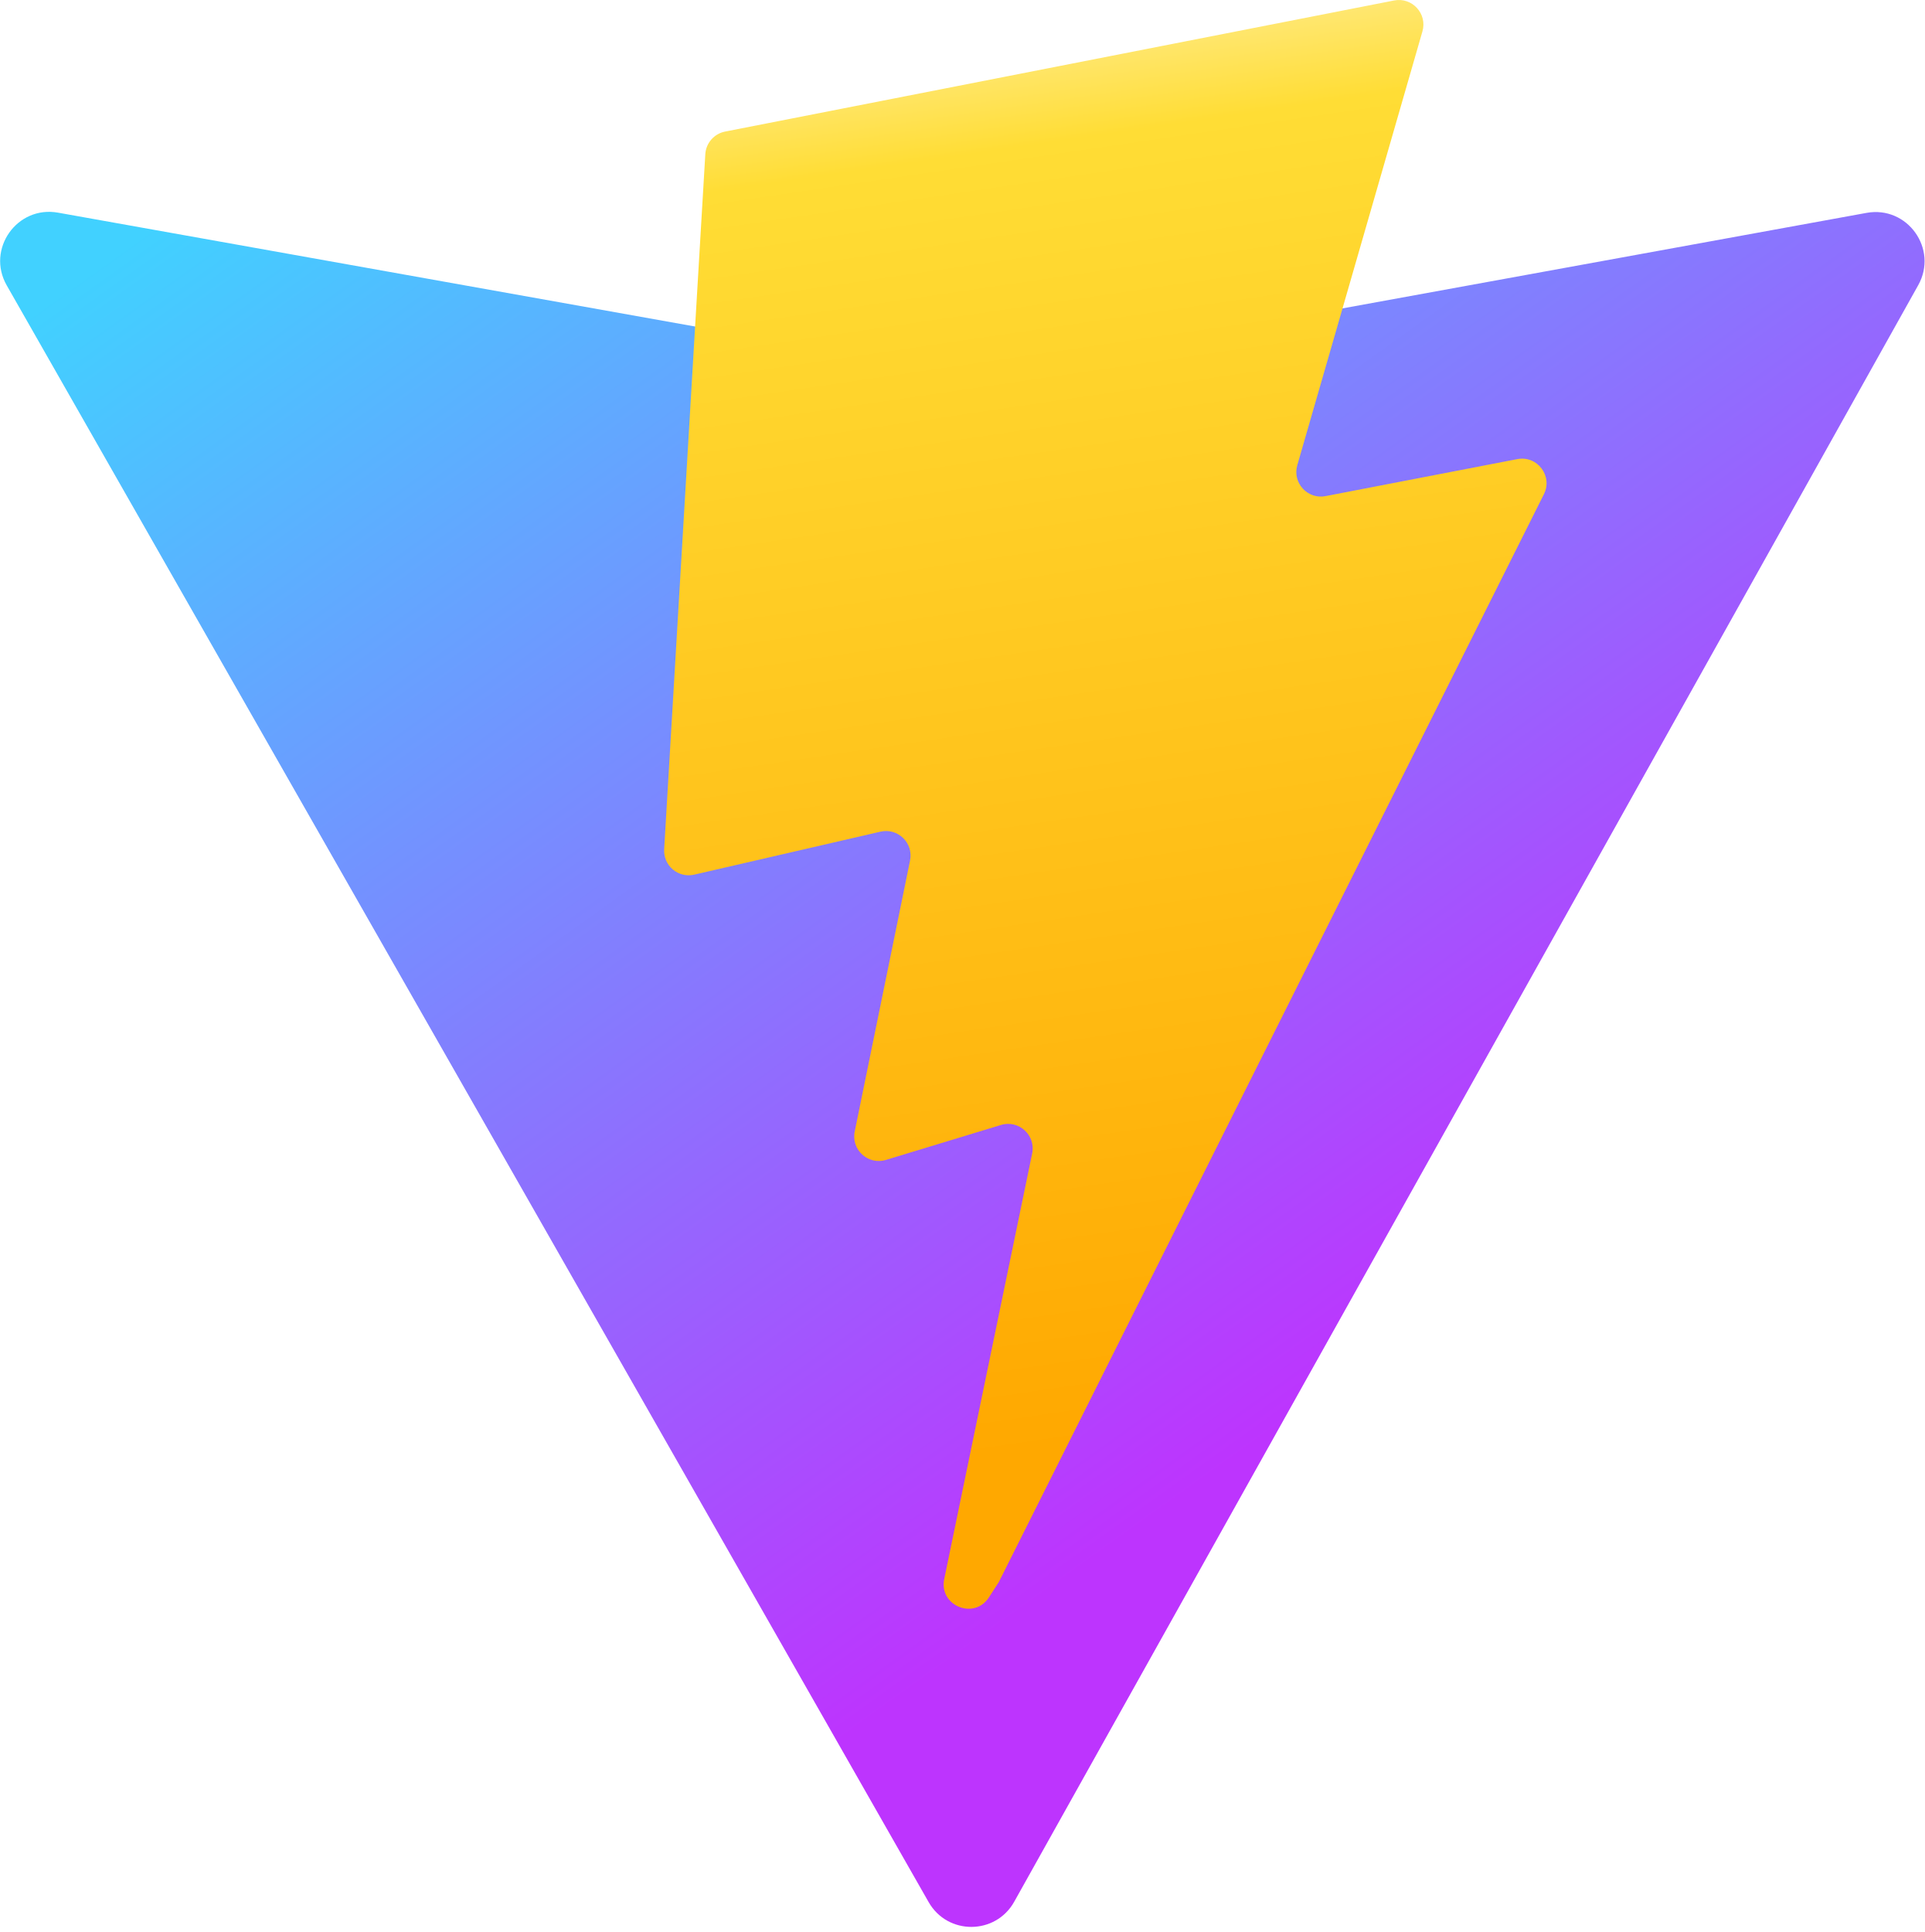
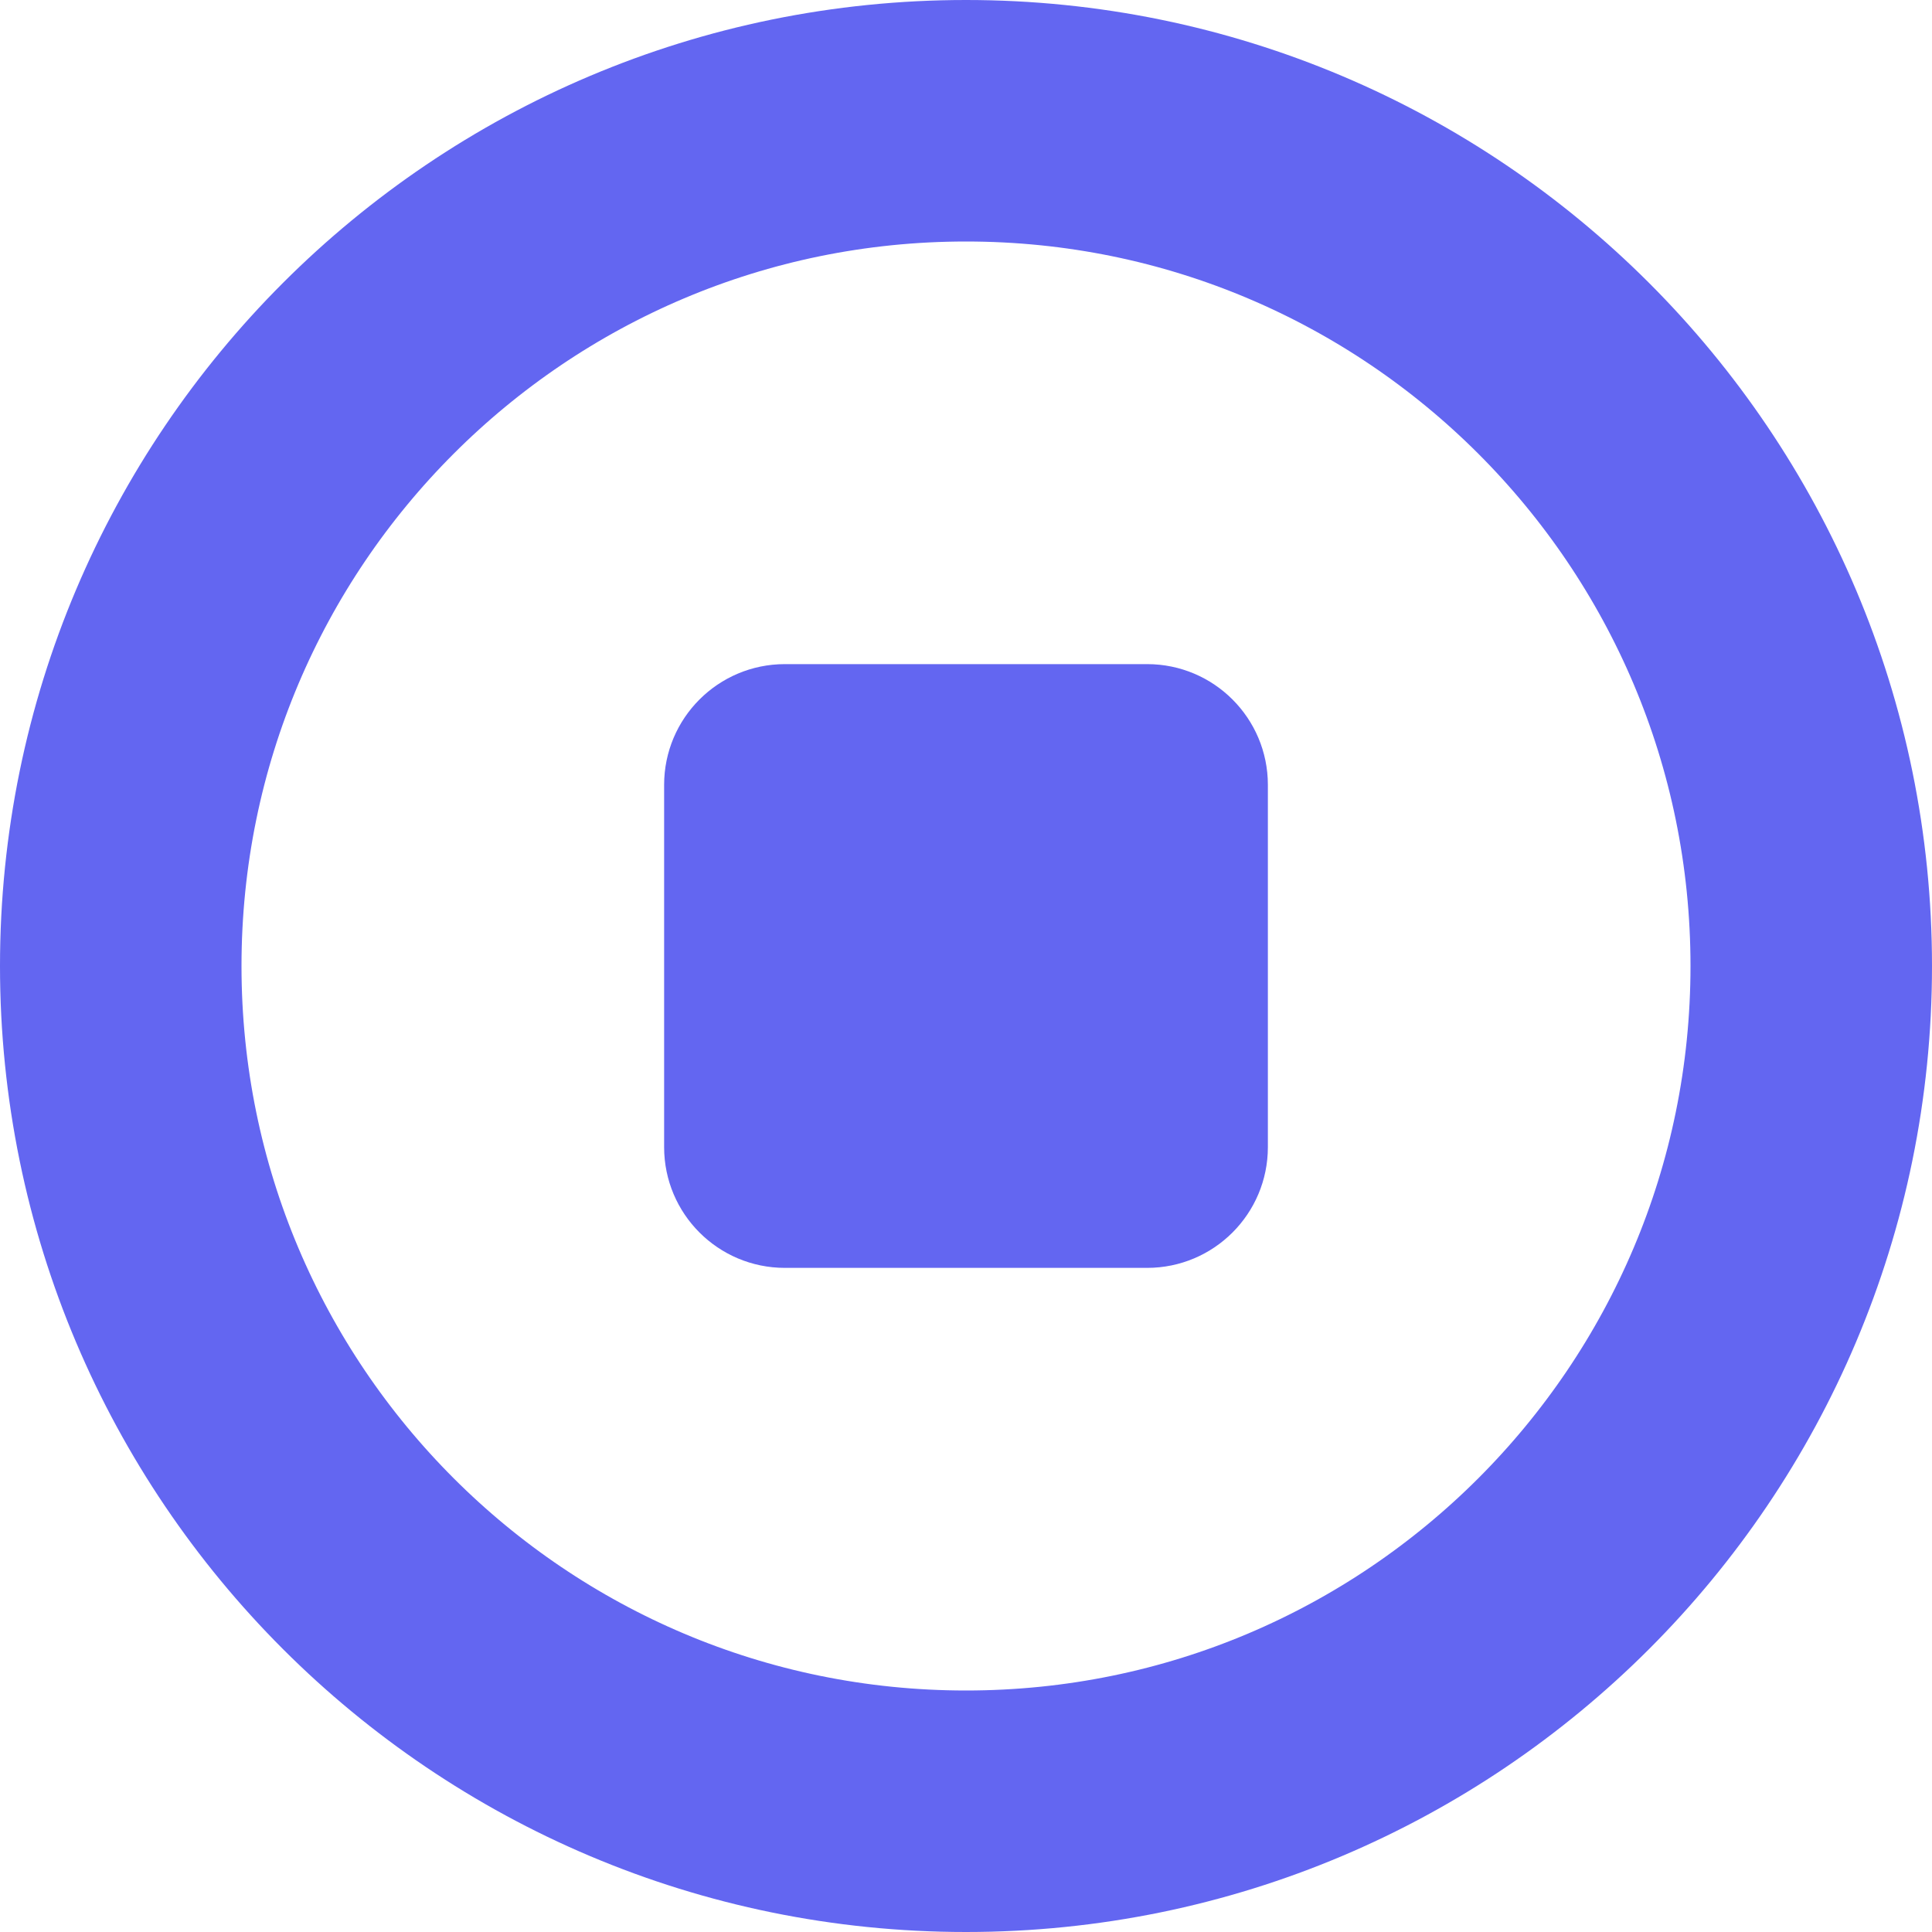
- <svg xmlns="http://www.w3.org/2000/svg" aria-hidden="true" role="img" class="iconify iconify--logos" width="31.88" height="32" preserveAspectRatio="xMidYMid meet" viewBox="0 0 256 257">
-   <defs>
-     <linearGradient id="IconifyId1813088fe1fbc01fb466" x1="-.828%" x2="57.636%" y1="7.652%" y2="78.411%">
-       <stop offset="0%" stop-color="#41D1FF" />
-       <stop offset="100%" stop-color="#BD34FE" />
-     </linearGradient>
-     <linearGradient id="IconifyId1813088fe1fbc01fb467" x1="43.376%" x2="50.316%" y1="2.242%" y2="89.03%">
-       <stop offset="0%" stop-color="#FFEA83" />
-       <stop offset="8.333%" stop-color="#FFDD35" />
-       <stop offset="100%" stop-color="#FFA800" />
-     </linearGradient>
-   </defs>
-   <path fill="url(#IconifyId1813088fe1fbc01fb466)" d="M255.153 37.938L134.897 252.976c-2.483 4.44-8.862 4.466-11.382.048L.875 37.958c-2.746-4.814 1.371-10.646 6.827-9.67l120.385 21.517a6.537 6.537 0 0 0 2.322-.004l117.867-21.483c5.438-.991 9.574 4.796 6.877 9.62Z" />
-   <path fill="url(#IconifyId1813088fe1fbc01fb467)" d="M185.432.063L96.44 17.501a3.268 3.268 0 0 0-2.634 3.014l-5.474 92.456a3.268 3.268 0 0 0 3.997 3.378l24.777-5.718c2.318-.535 4.413 1.507 3.936 3.838l-7.361 36.047c-.495 2.426 1.782 4.5 4.151 3.78l15.304-4.649c2.372-.72 4.652 1.36 4.15 3.788l-11.698 56.621c-.732 3.542 3.979 5.473 5.943 2.437l1.313-2.028l72.516-144.72c1.215-2.423-.88-5.186-3.54-4.672l-25.505 4.922c-2.396.462-4.435-1.77-3.759-4.114l16.646-57.705c.677-2.35-1.37-4.583-3.769-4.113Z" />
+ <svg xmlns="http://www.w3.org/2000/svg" width="32" height="32" viewBox="0 0 32 32" fill="none">
+   <circle cx="16" cy="16" r="14" stroke="#6366F1" stroke-width="4" />
+   <rect x="11" y="11" width="10" height="10" rx="2" fill="#6366F1" />
</svg>
